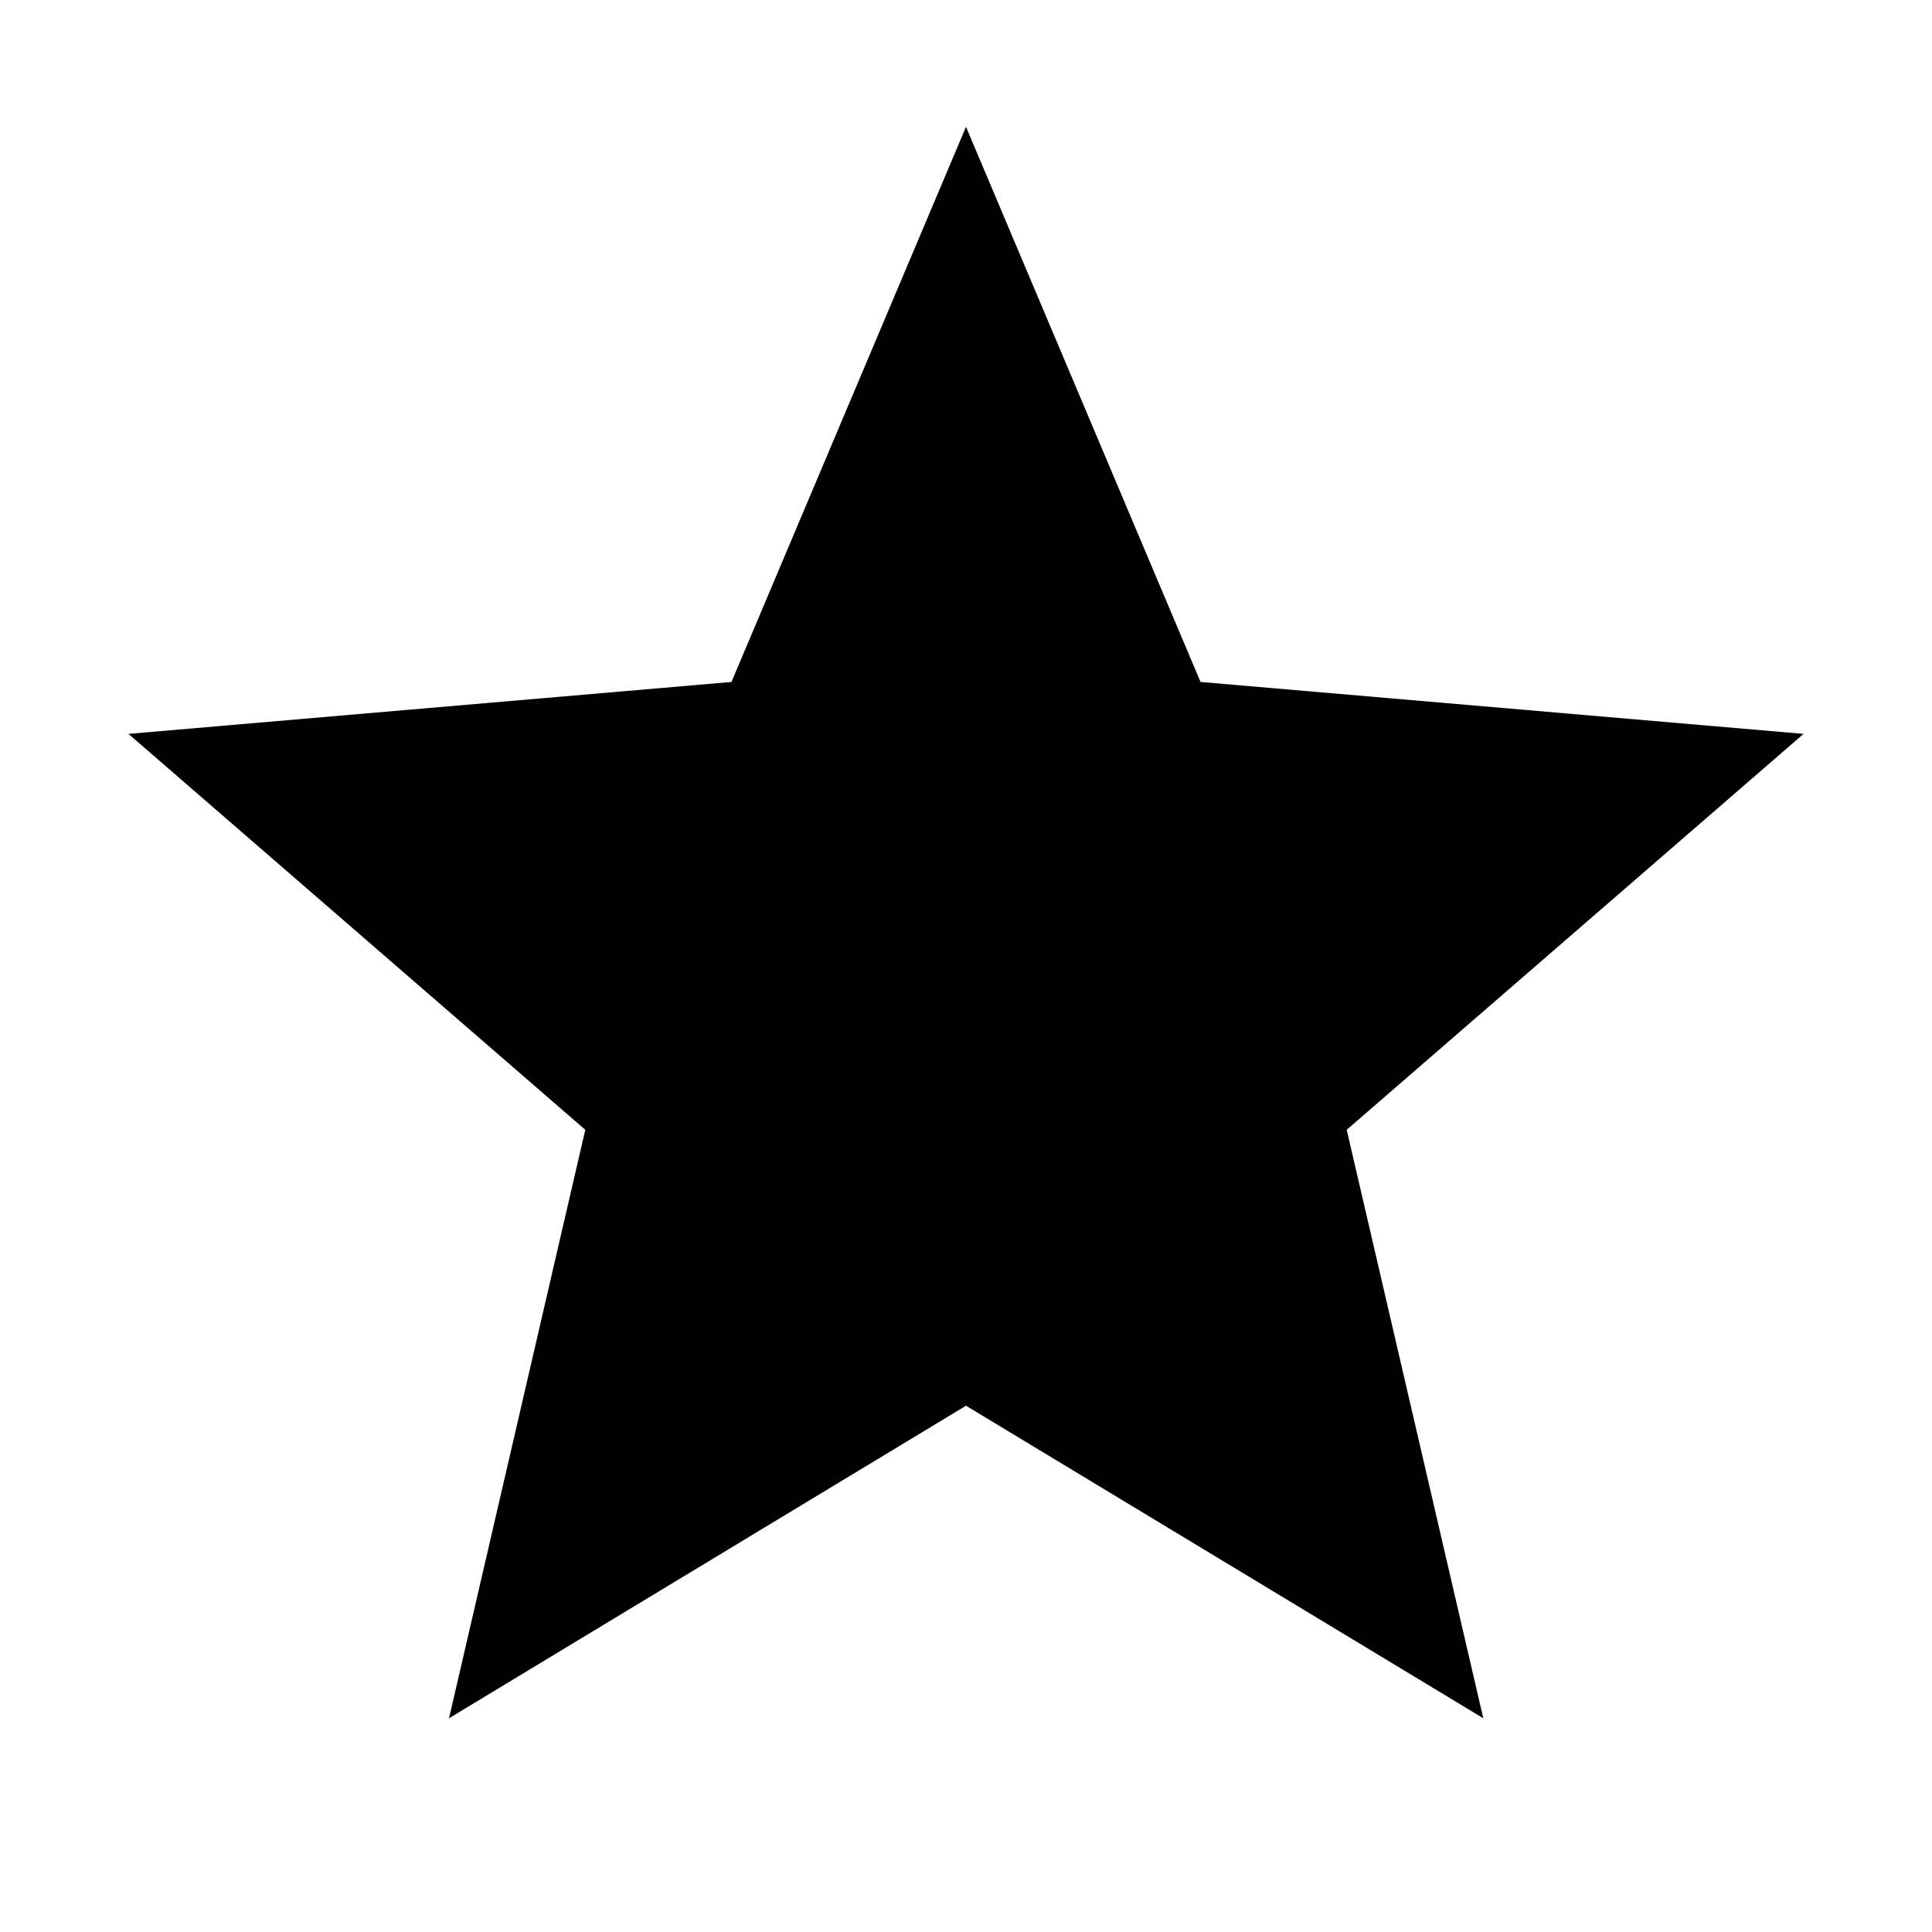
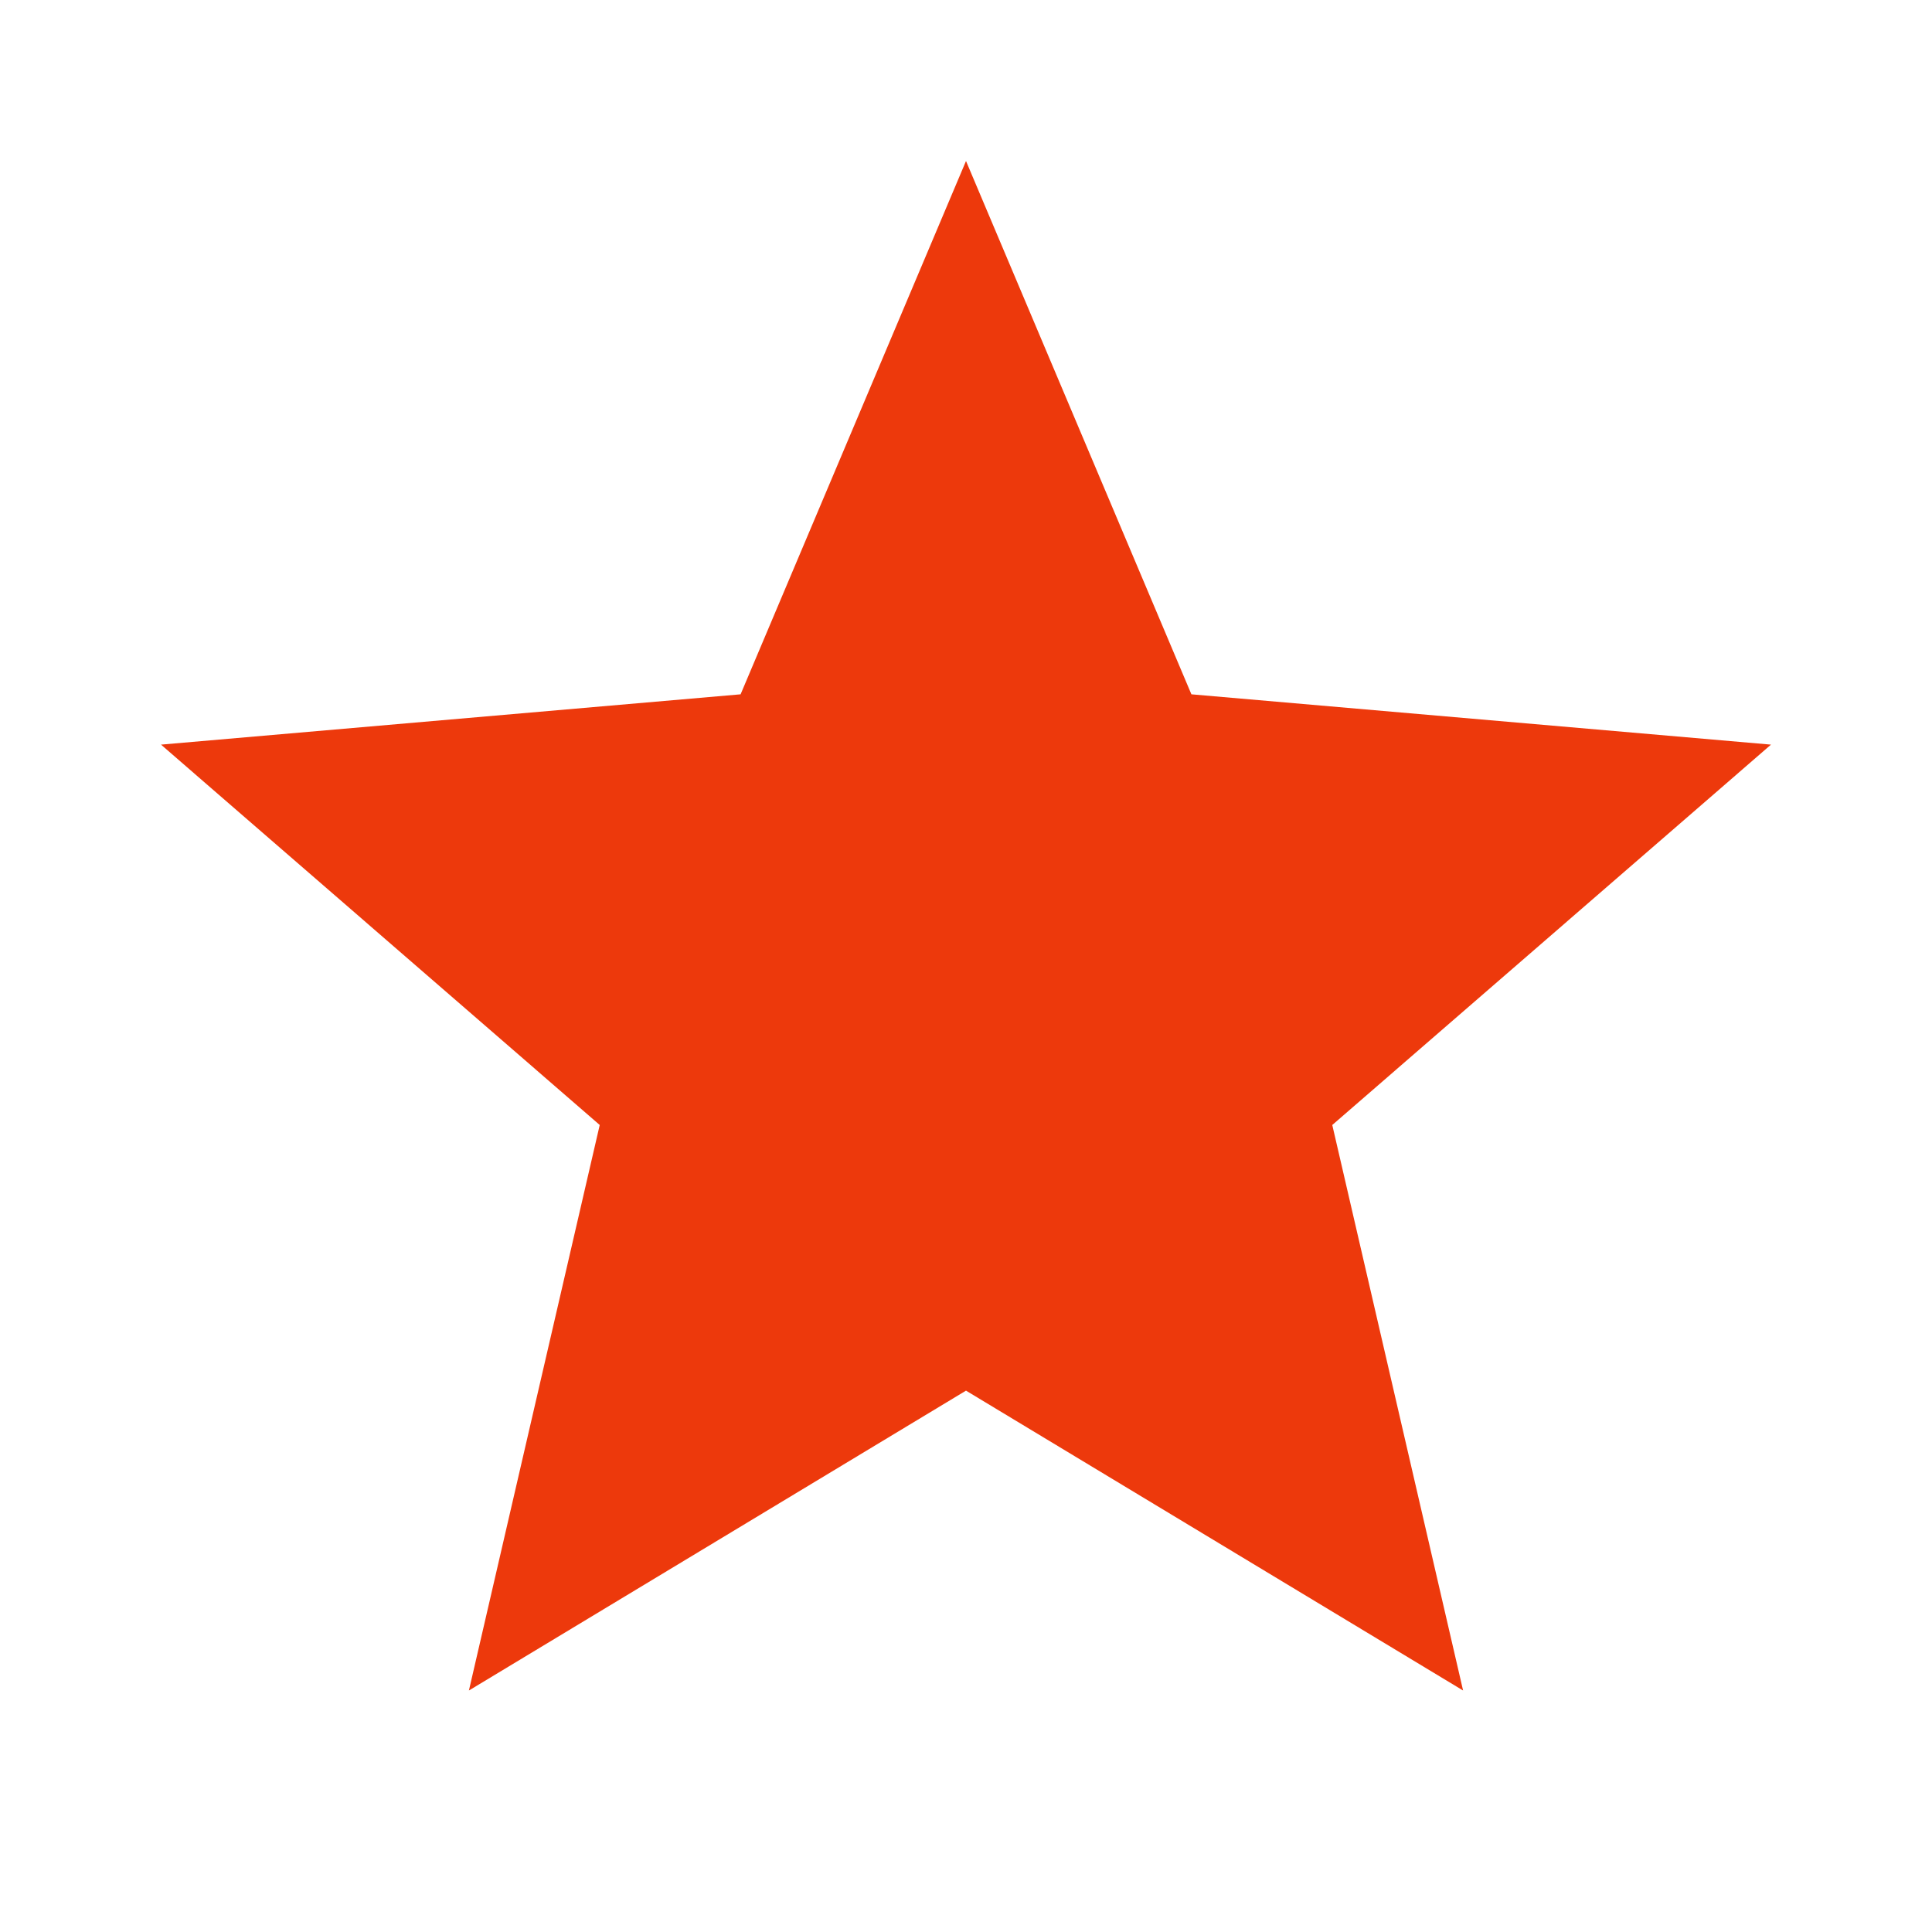
- <svg xmlns="http://www.w3.org/2000/svg" height="40px" viewBox="0 -960 960 960" width="40px" fill="#000000">
-   <path d="m223.12-106.21 67.71-292.4L63.82-595.34l299.64-25.8L480-896.98l116.54 275.84 299.64 25.8-227.01 196.73 67.87 292.4L480-261.51l-256.88 155.3Z" />
+ <svg xmlns="http://www.w3.org/2000/svg" height="40px" viewBox="0 -960 960 960" width="40px" fill="#ed390c">
+   <path d="m233-120 65-281L80-590l288-25 112-265 112 265 288 25-218 189 65 281-247-149-247 149Z" />
</svg>
